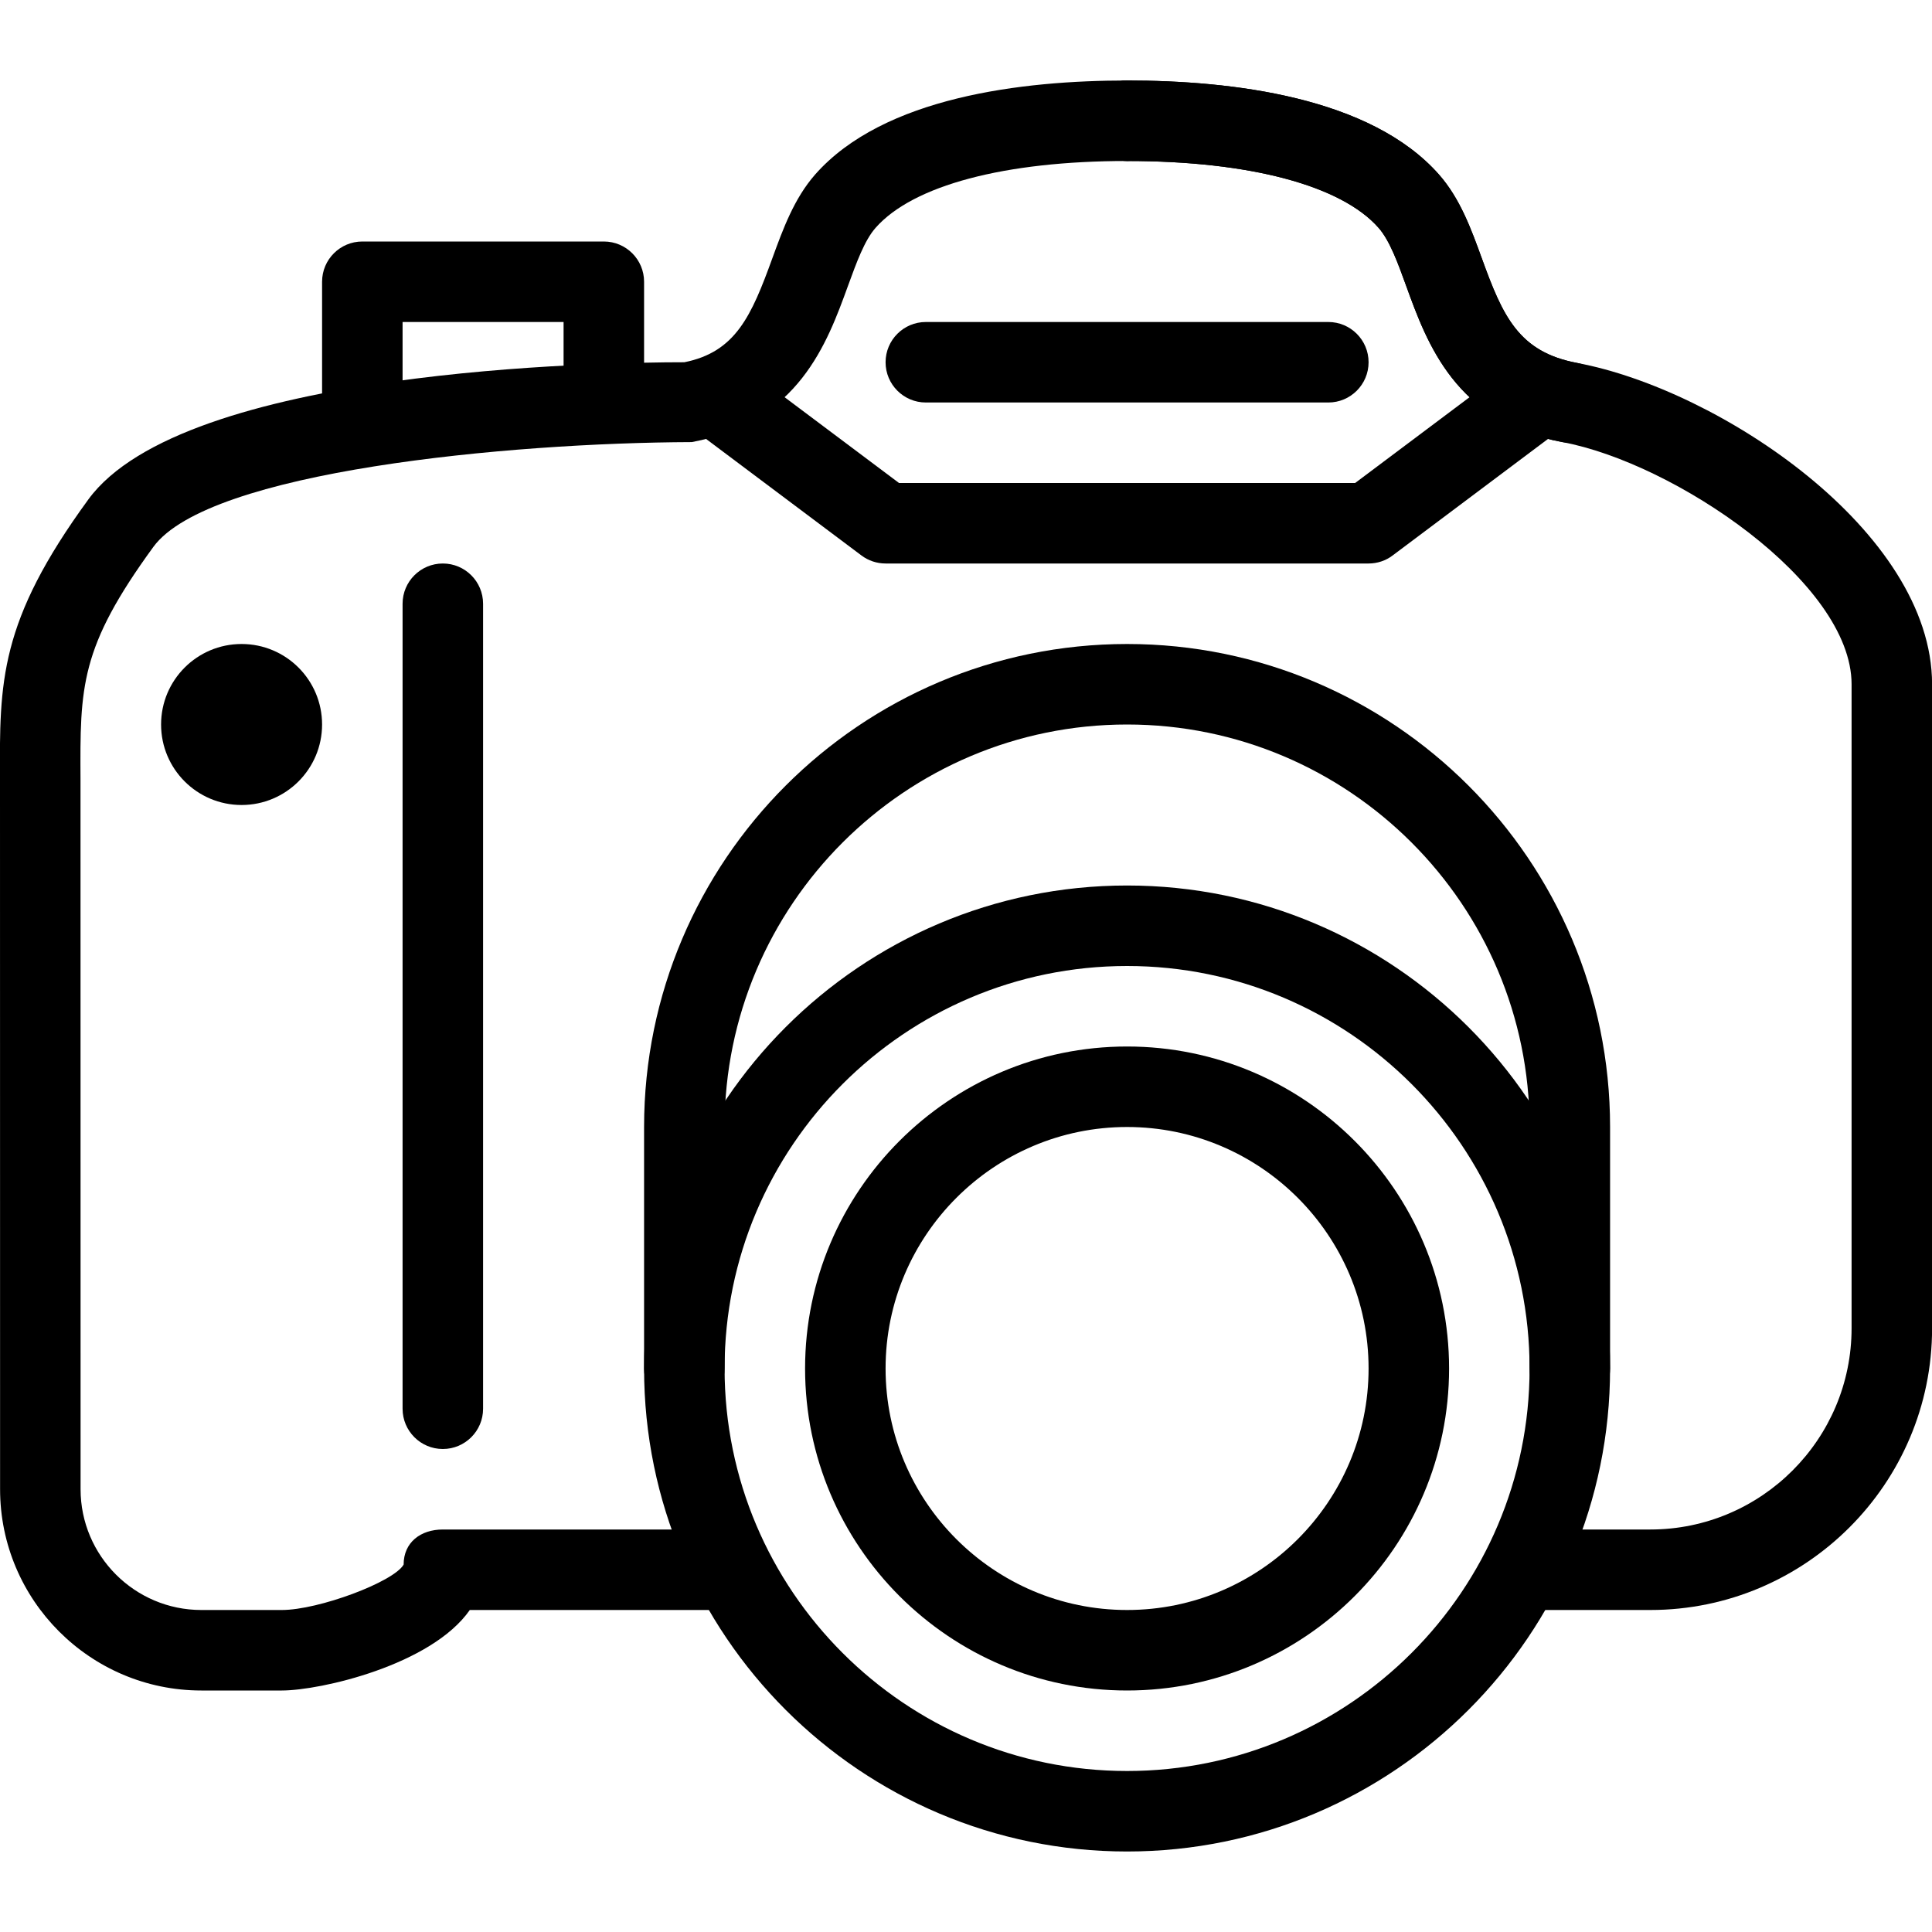
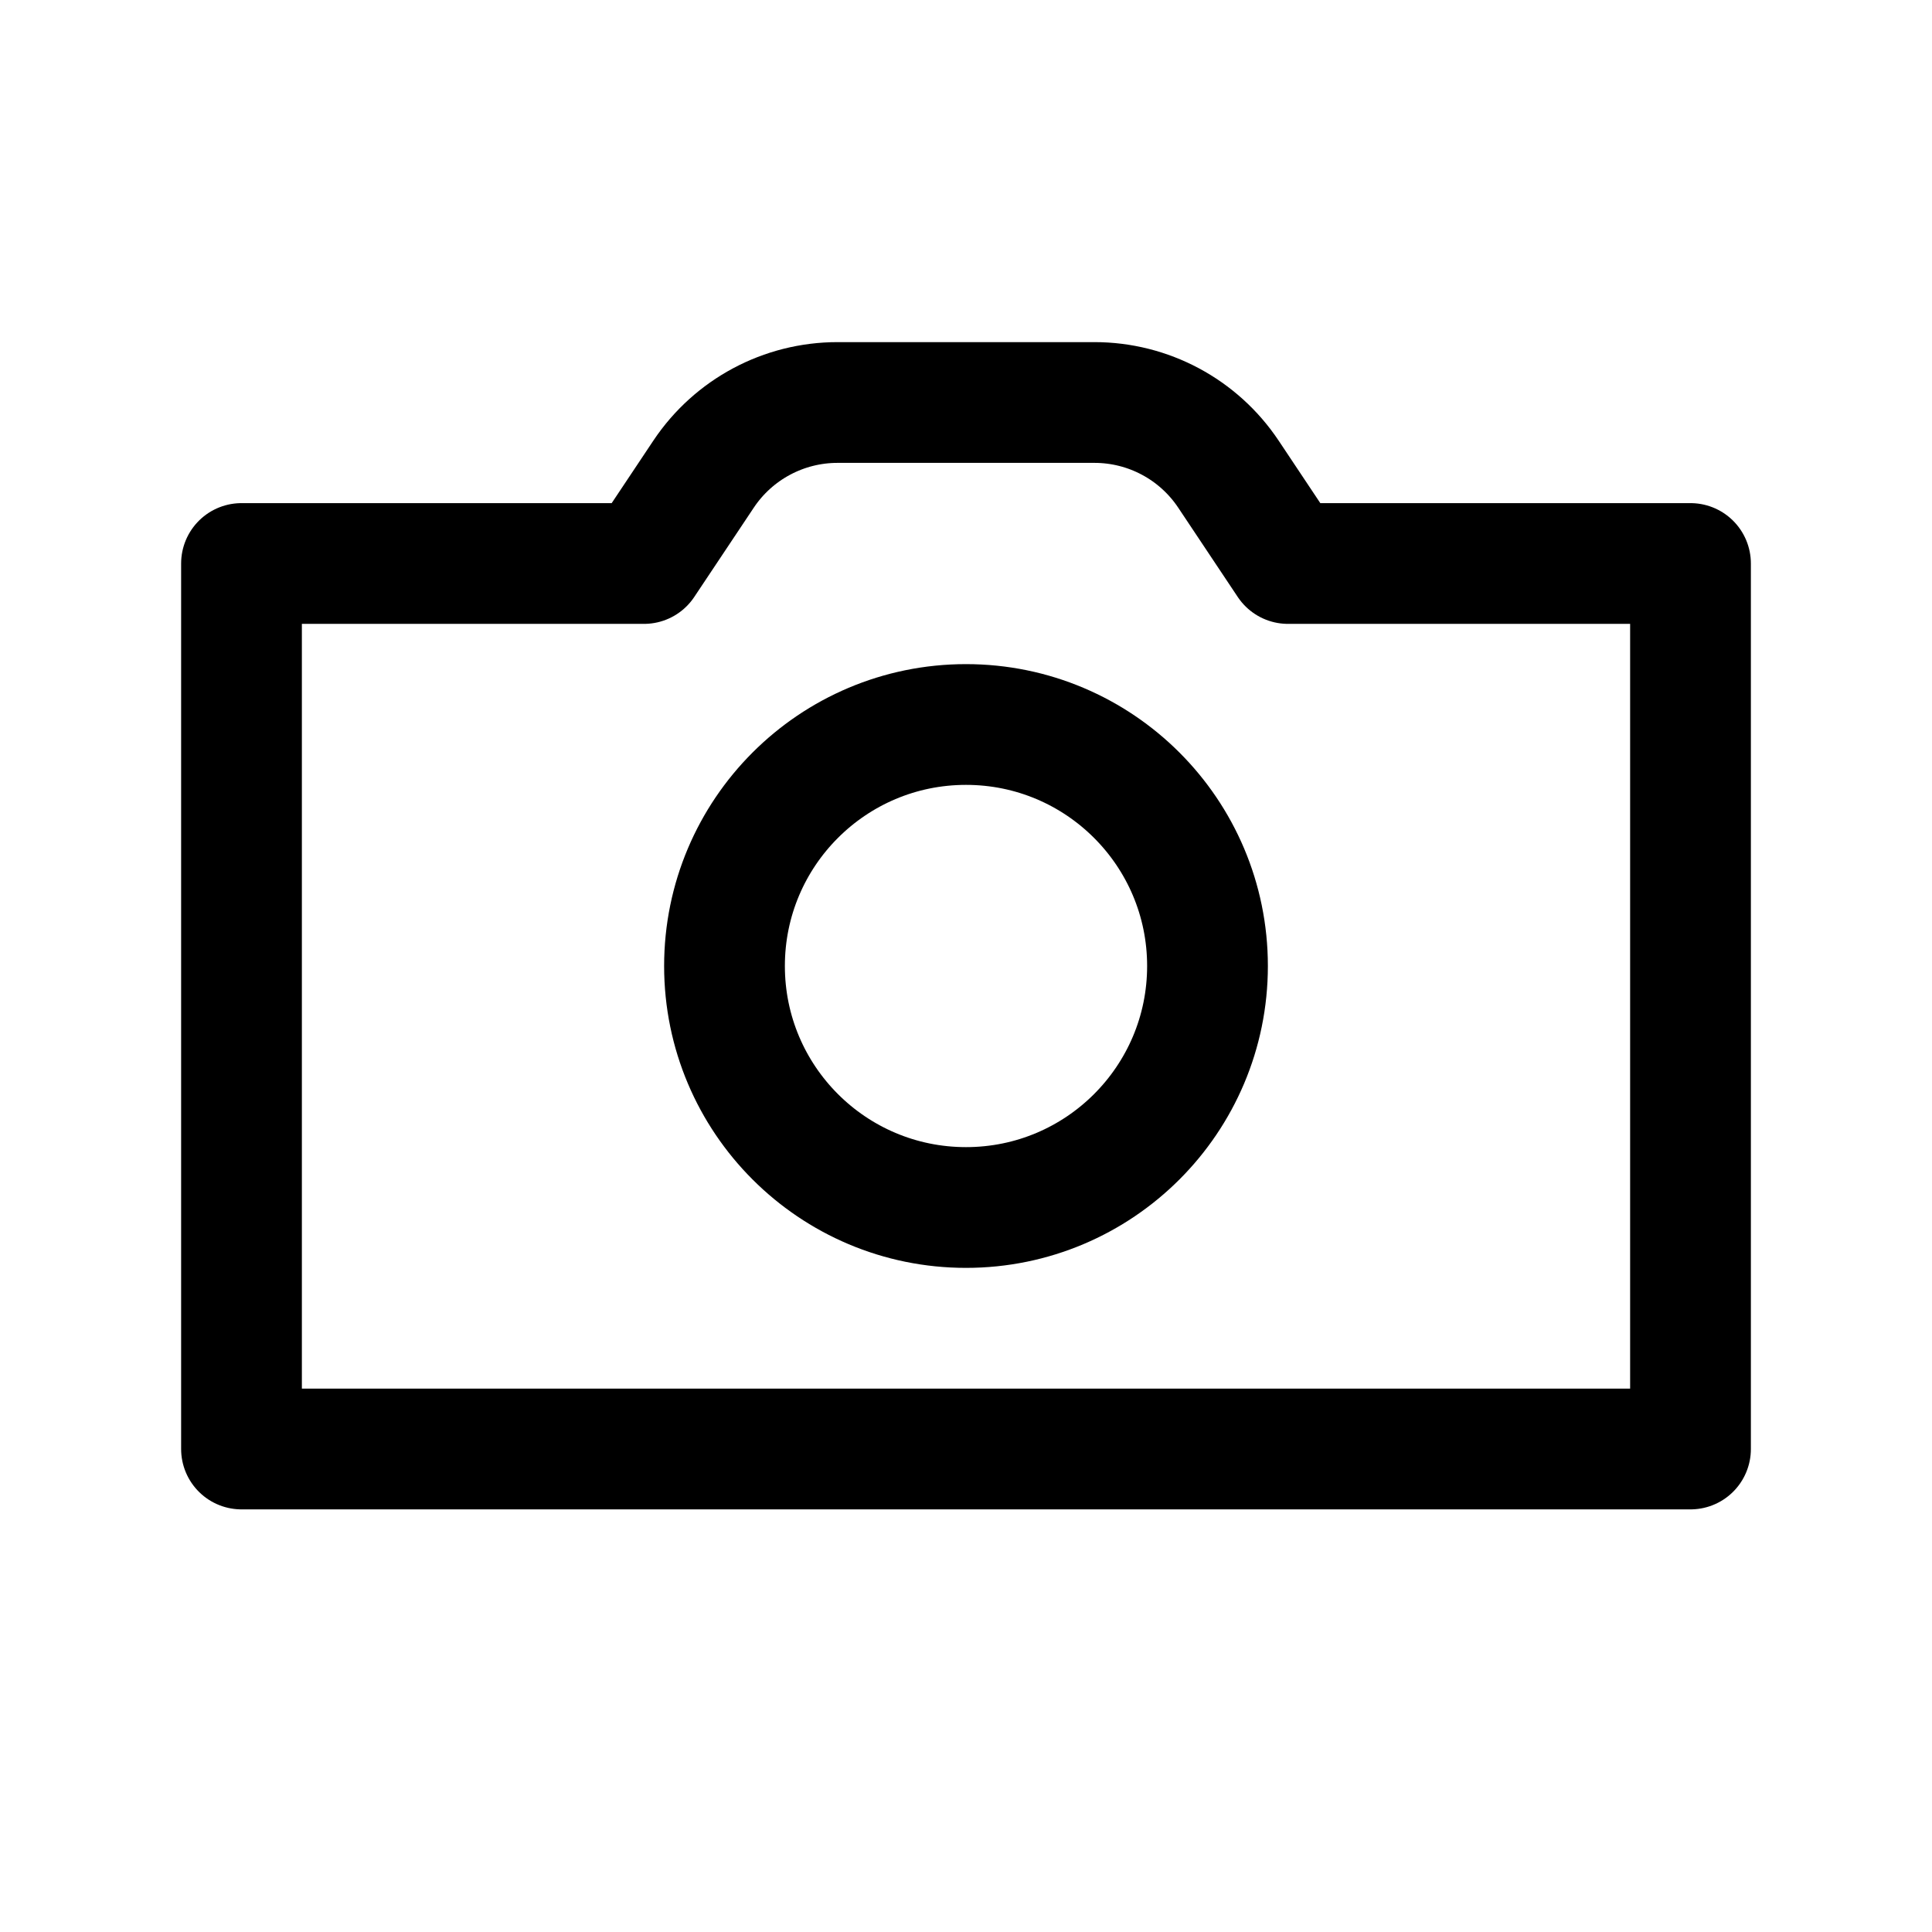
- <svg xmlns="http://www.w3.org/2000/svg" version="1.1" id="Layer_1" x="0px" y="0px" viewBox="0 0 24 24" style="enable-background:new 0 0 24 24;" xml:space="preserve">
-   <g>
-     <g>
-       <path d="M14.001,23c-3.309,0-6-2.691-6-6s2.691-6,6-6s6,2.691,6,6S17.31,23,14.001,23z M14.001,12c-2.757,0-5,2.243-5,5    s2.243,5,5,5s5-2.243,5-5S16.758,12,14.001,12z" />
-     </g>
-     <g>
-       <path d="M19.501,17.5c-0.276,0-0.5-0.224-0.5-0.5v-3c0-2.757-2.243-5-5-5s-5,2.243-5,5v3c0,0.276-0.224,0.5-0.5,0.5    s-0.5-0.224-0.5-0.5v-3c0-3.309,2.691-6,6-6s6,2.691,6,6v3C20.001,17.276,19.777,17.5,19.501,17.5z" />
-     </g>
-     <g>
-       <path d="M20.501,20h-1.5c-0.276,0-0.5-0.224-0.5-0.5s0.224-0.5,0.5-0.5h1.5c1.379,0,2.5-1.122,2.5-2.5v-8    c0-1.268-2.206-2.75-3.592-3.008c-1.327-0.248-1.682-1.226-1.941-1.941c-0.105-0.29-0.205-0.564-0.343-0.721    C16.661,2.303,15.522,2,14.001,2c-0.276,0-0.5-0.224-0.5-0.5s0.224-0.5,0.5-0.5c1.299,0,3.025,0.203,3.876,1.17    c0.262,0.298,0.398,0.675,0.531,1.04c0.26,0.717,0.456,1.163,1.185,1.299c1.755,0.328,4.408,2.086,4.408,3.992v8    C24.001,18.43,22.431,20,20.501,20z" />
-     </g>
-     <g>
-       <path d="M19.502,5.5c-0.031,0-0.062-0.003-0.093-0.008c-1.327-0.248-1.682-1.226-1.941-1.941c-0.105-0.29-0.205-0.564-0.343-0.721    C16.661,2.303,15.522,2,14.001,2c-0.276,0-0.5-0.224-0.5-0.5s0.224-0.5,0.5-0.5c1.299,0,3.025,0.203,3.876,1.17    c0.262,0.298,0.398,0.675,0.531,1.04c0.26,0.717,0.456,1.163,1.185,1.299c0.271,0.051,0.45,0.312,0.399,0.583    C19.947,5.332,19.737,5.5,19.502,5.5z" />
-     </g>
-     <g>
-       <path d="M3.501,21h-1c-1.379,0-2.5-1.122-2.5-2.5L0,9.695c-0.007-1.229-0.011-1.971,1.097-3.49C2.28,4.582,7.473,4.5,8.501,4.5    c0.637-0.127,0.833-0.574,1.093-1.291c0.133-0.364,0.27-0.742,0.531-1.04C10.976,1.203,12.702,1,14.001,1    c0.276,0,0.5,0.224,0.5,0.5S14.277,2,14.001,2c-1.521,0-2.66,0.303-3.124,0.83c-0.138,0.156-0.237,0.431-0.343,0.721    c-0.26,0.715-0.614,1.693-1.941,1.941C6.315,5.5,2.592,5.853,1.905,6.794C0.991,8.048,0.994,8.528,1,9.69l0.001,8.81    c0,0.827,0.673,1.5,1.5,1.5h1c0.456,0,1.389-0.348,1.513-0.564C5.014,19.16,5.225,19,5.501,19h3.5c0.276,0,0.5,0.224,0.5,0.5    S9.277,20,9.001,20H5.836C5.358,20.685,3.98,21,3.501,21z" />
-     </g>
-     <g>
-       <path d="M5.501,18c-0.276,0-0.5-0.224-0.5-0.5v-10c0-0.276,0.224-0.5,0.5-0.5s0.5,0.224,0.5,0.5v10    C6.001,17.776,5.777,18,5.501,18z" />
-     </g>
-     <g>
-       <path d="M17.001,7h-6c-0.108,0-0.214-0.035-0.3-0.1l-2-1.5C8.48,5.234,8.436,4.921,8.601,4.7c0.168-0.221,0.481-0.265,0.7-0.1    L11.168,6h5.666l1.867-1.4c0.22-0.166,0.533-0.122,0.7,0.1c0.165,0.221,0.12,0.534-0.101,0.7l-2,1.5    C17.215,6.965,17.109,7,17.001,7z" />
-     </g>
-     <g>
-       <path d="M7.501,5.5c-0.276,0-0.5-0.224-0.5-0.5V4h-2v1c0,0.276-0.224,0.5-0.5,0.5s-0.5-0.224-0.5-0.5V3.5    c0-0.276,0.224-0.5,0.5-0.5h3c0.276,0,0.5,0.224,0.5,0.5V5C8.001,5.276,7.777,5.5,7.501,5.5z" />
-     </g>
-     <g>
-       <path d="M14.001,21c-2.206,0-4-1.794-4-4s1.794-4,4-4s4,1.794,4,4S16.207,21,14.001,21z M14.001,14c-1.654,0-3,1.346-3,3    s1.346,3,3,3s3-1.346,3-3S15.655,14,14.001,14z" />
-     </g>
-     <g>
-       <circle cx="3.001" cy="9" r="1" />
-     </g>
-     <g>
-       <path d="M16.501,5h-5c-0.276,0-0.5-0.224-0.5-0.5s0.224-0.5,0.5-0.5h5c0.276,0,0.5,0.224,0.5,0.5S16.777,5,16.501,5z" />
-     </g>
-   </g>
-   <g>
- </g>
-   <g>
- </g>
-   <g>
- </g>
-   <g>
- </g>
-   <g>
- </g>
-   <g>
- </g>
-   <g>
- </g>
-   <g>
- </g>
-   <g>
- </g>
-   <g>
- </g>
-   <g>
- </g>
-   <g>
- </g>
-   <g>
- </g>
-   <g>
- </g>
-   <g>
- </g>
+ <svg xmlns="http://www.w3.org/2000/svg" role="img" width="48px" height="48px" viewBox="0 0 24 24" aria-labelledby="cameraIconTitle" stroke="#000000" stroke-width="1.5" stroke-linecap="round" stroke-linejoin="round" fill="none" color="#000000">
+   <path d="M8 7l.74-1.11A2 2 0 0 1 10.404 5h3.192a2 2 0 0 1 1.664.89L16 7h5v11H3V7h5z" />
+   <circle cx="12" cy="12" r="3" />
</svg>
